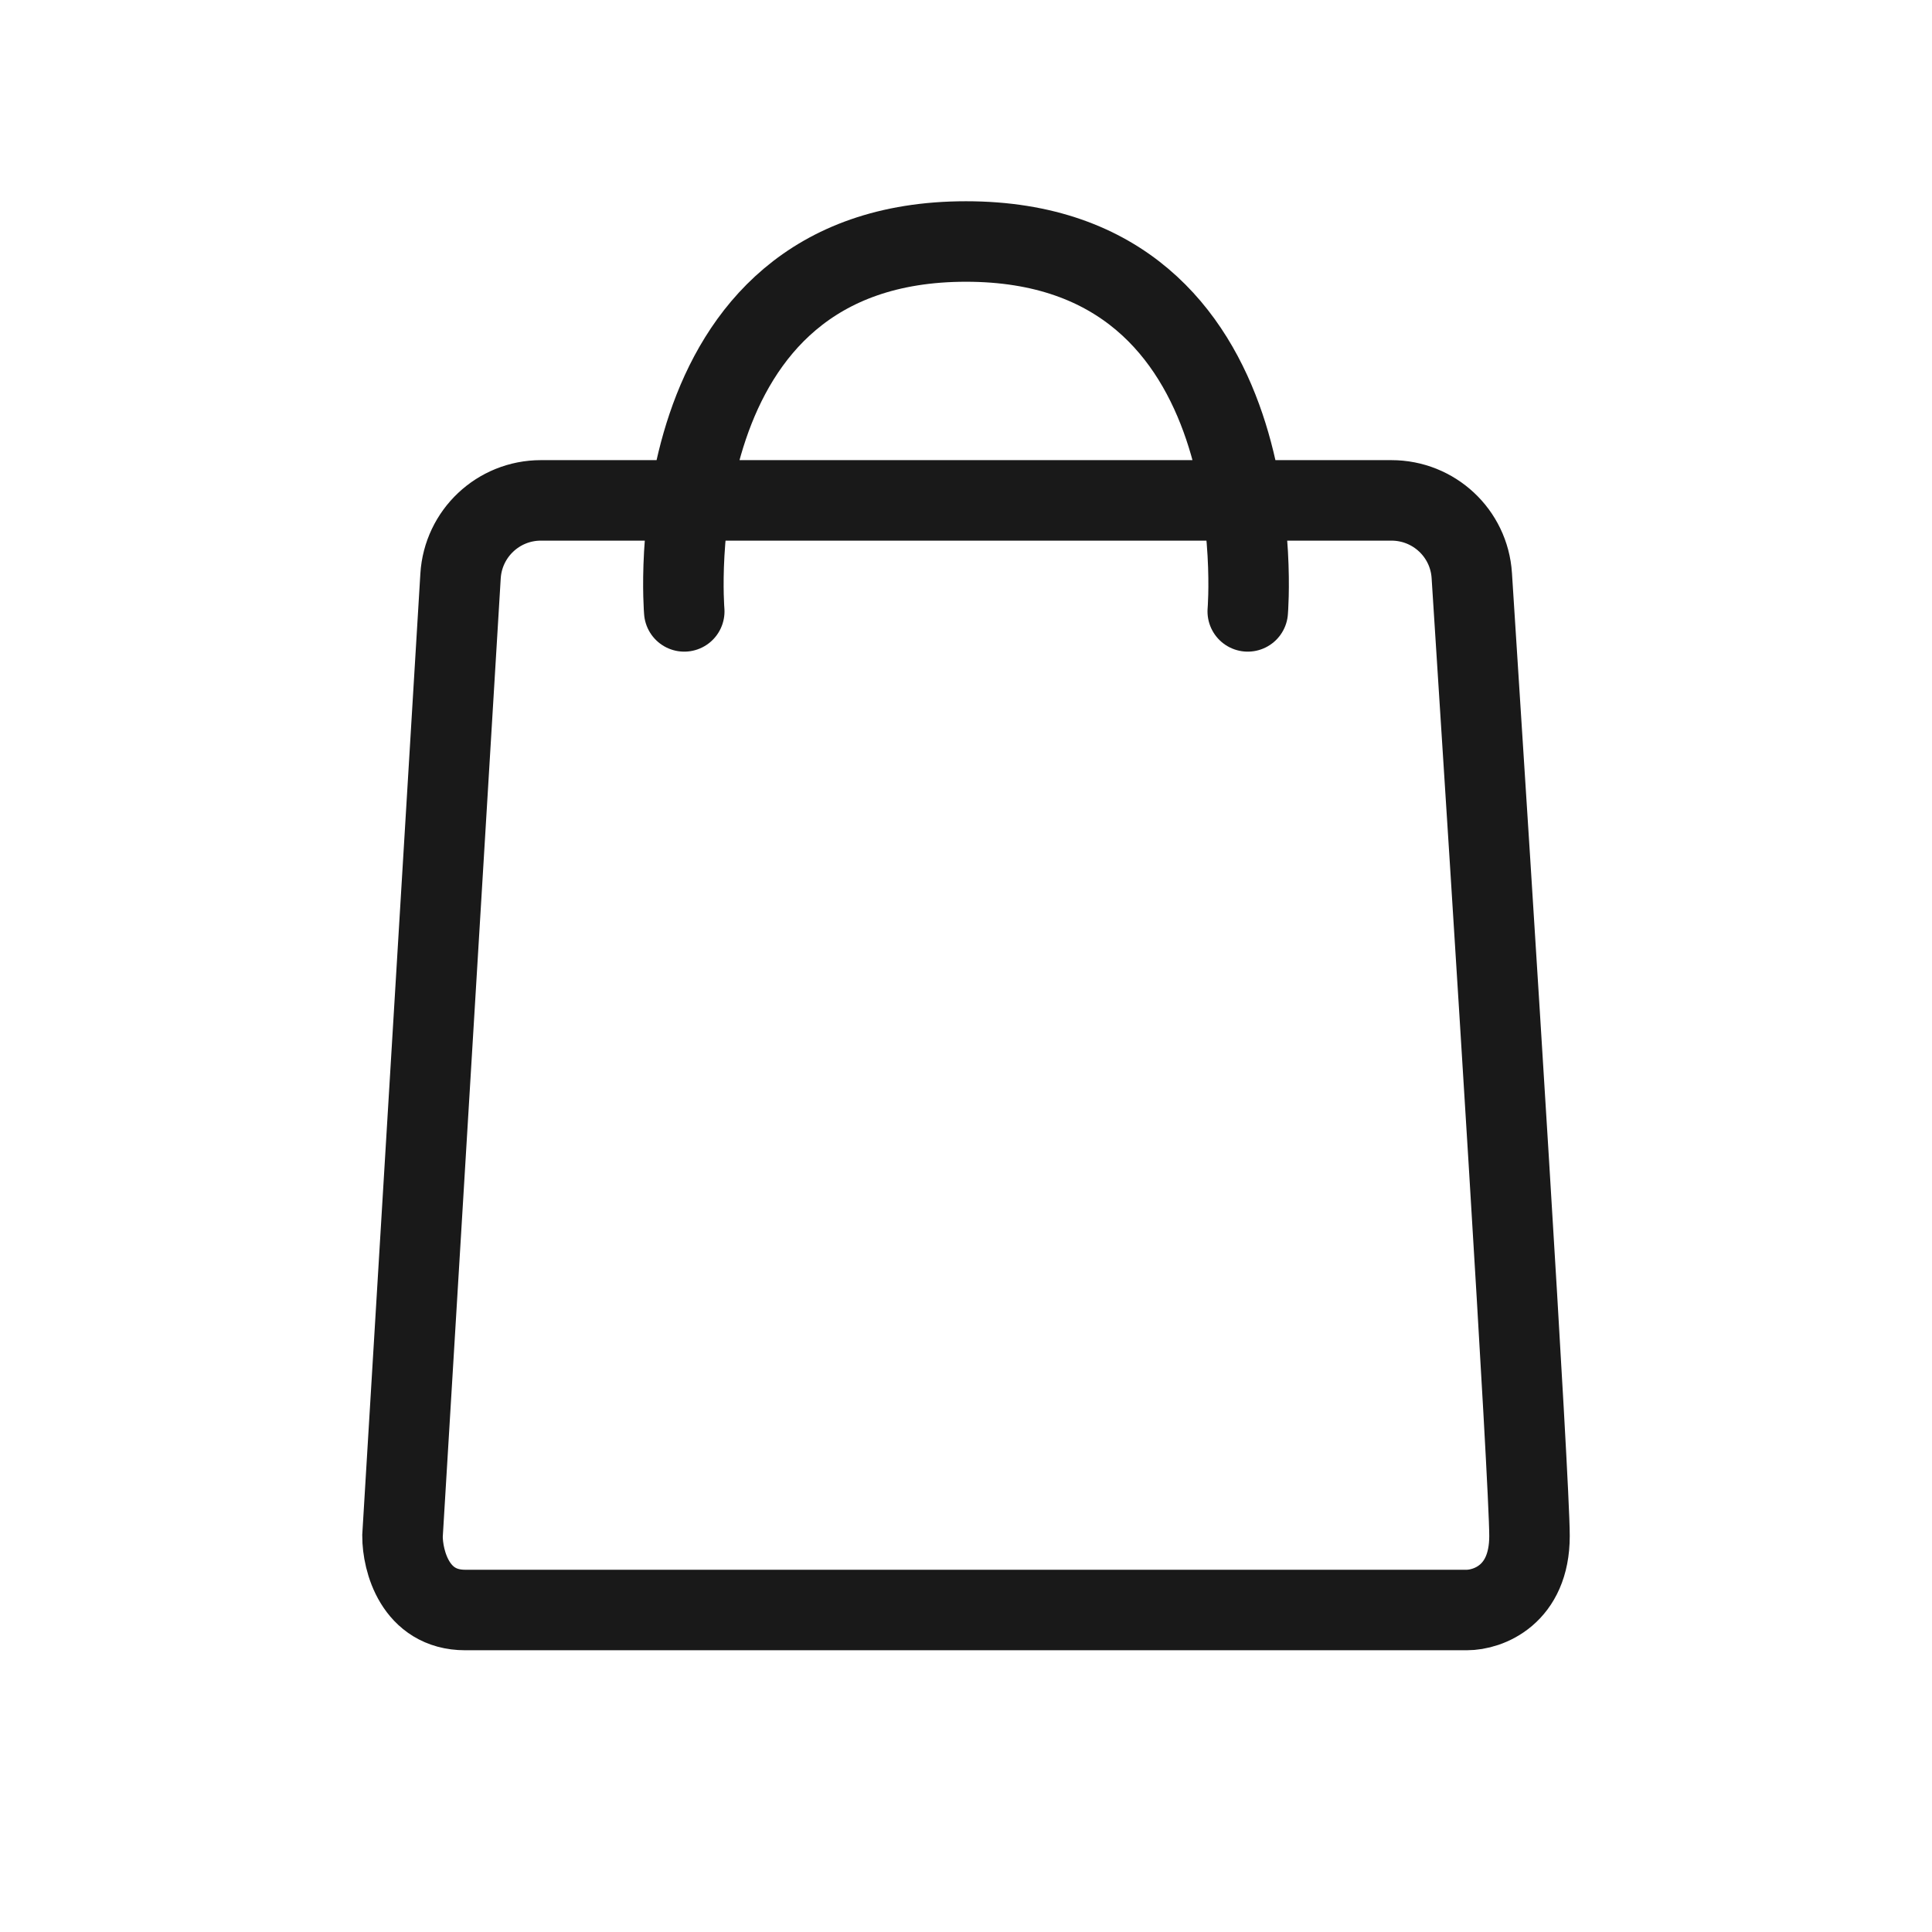
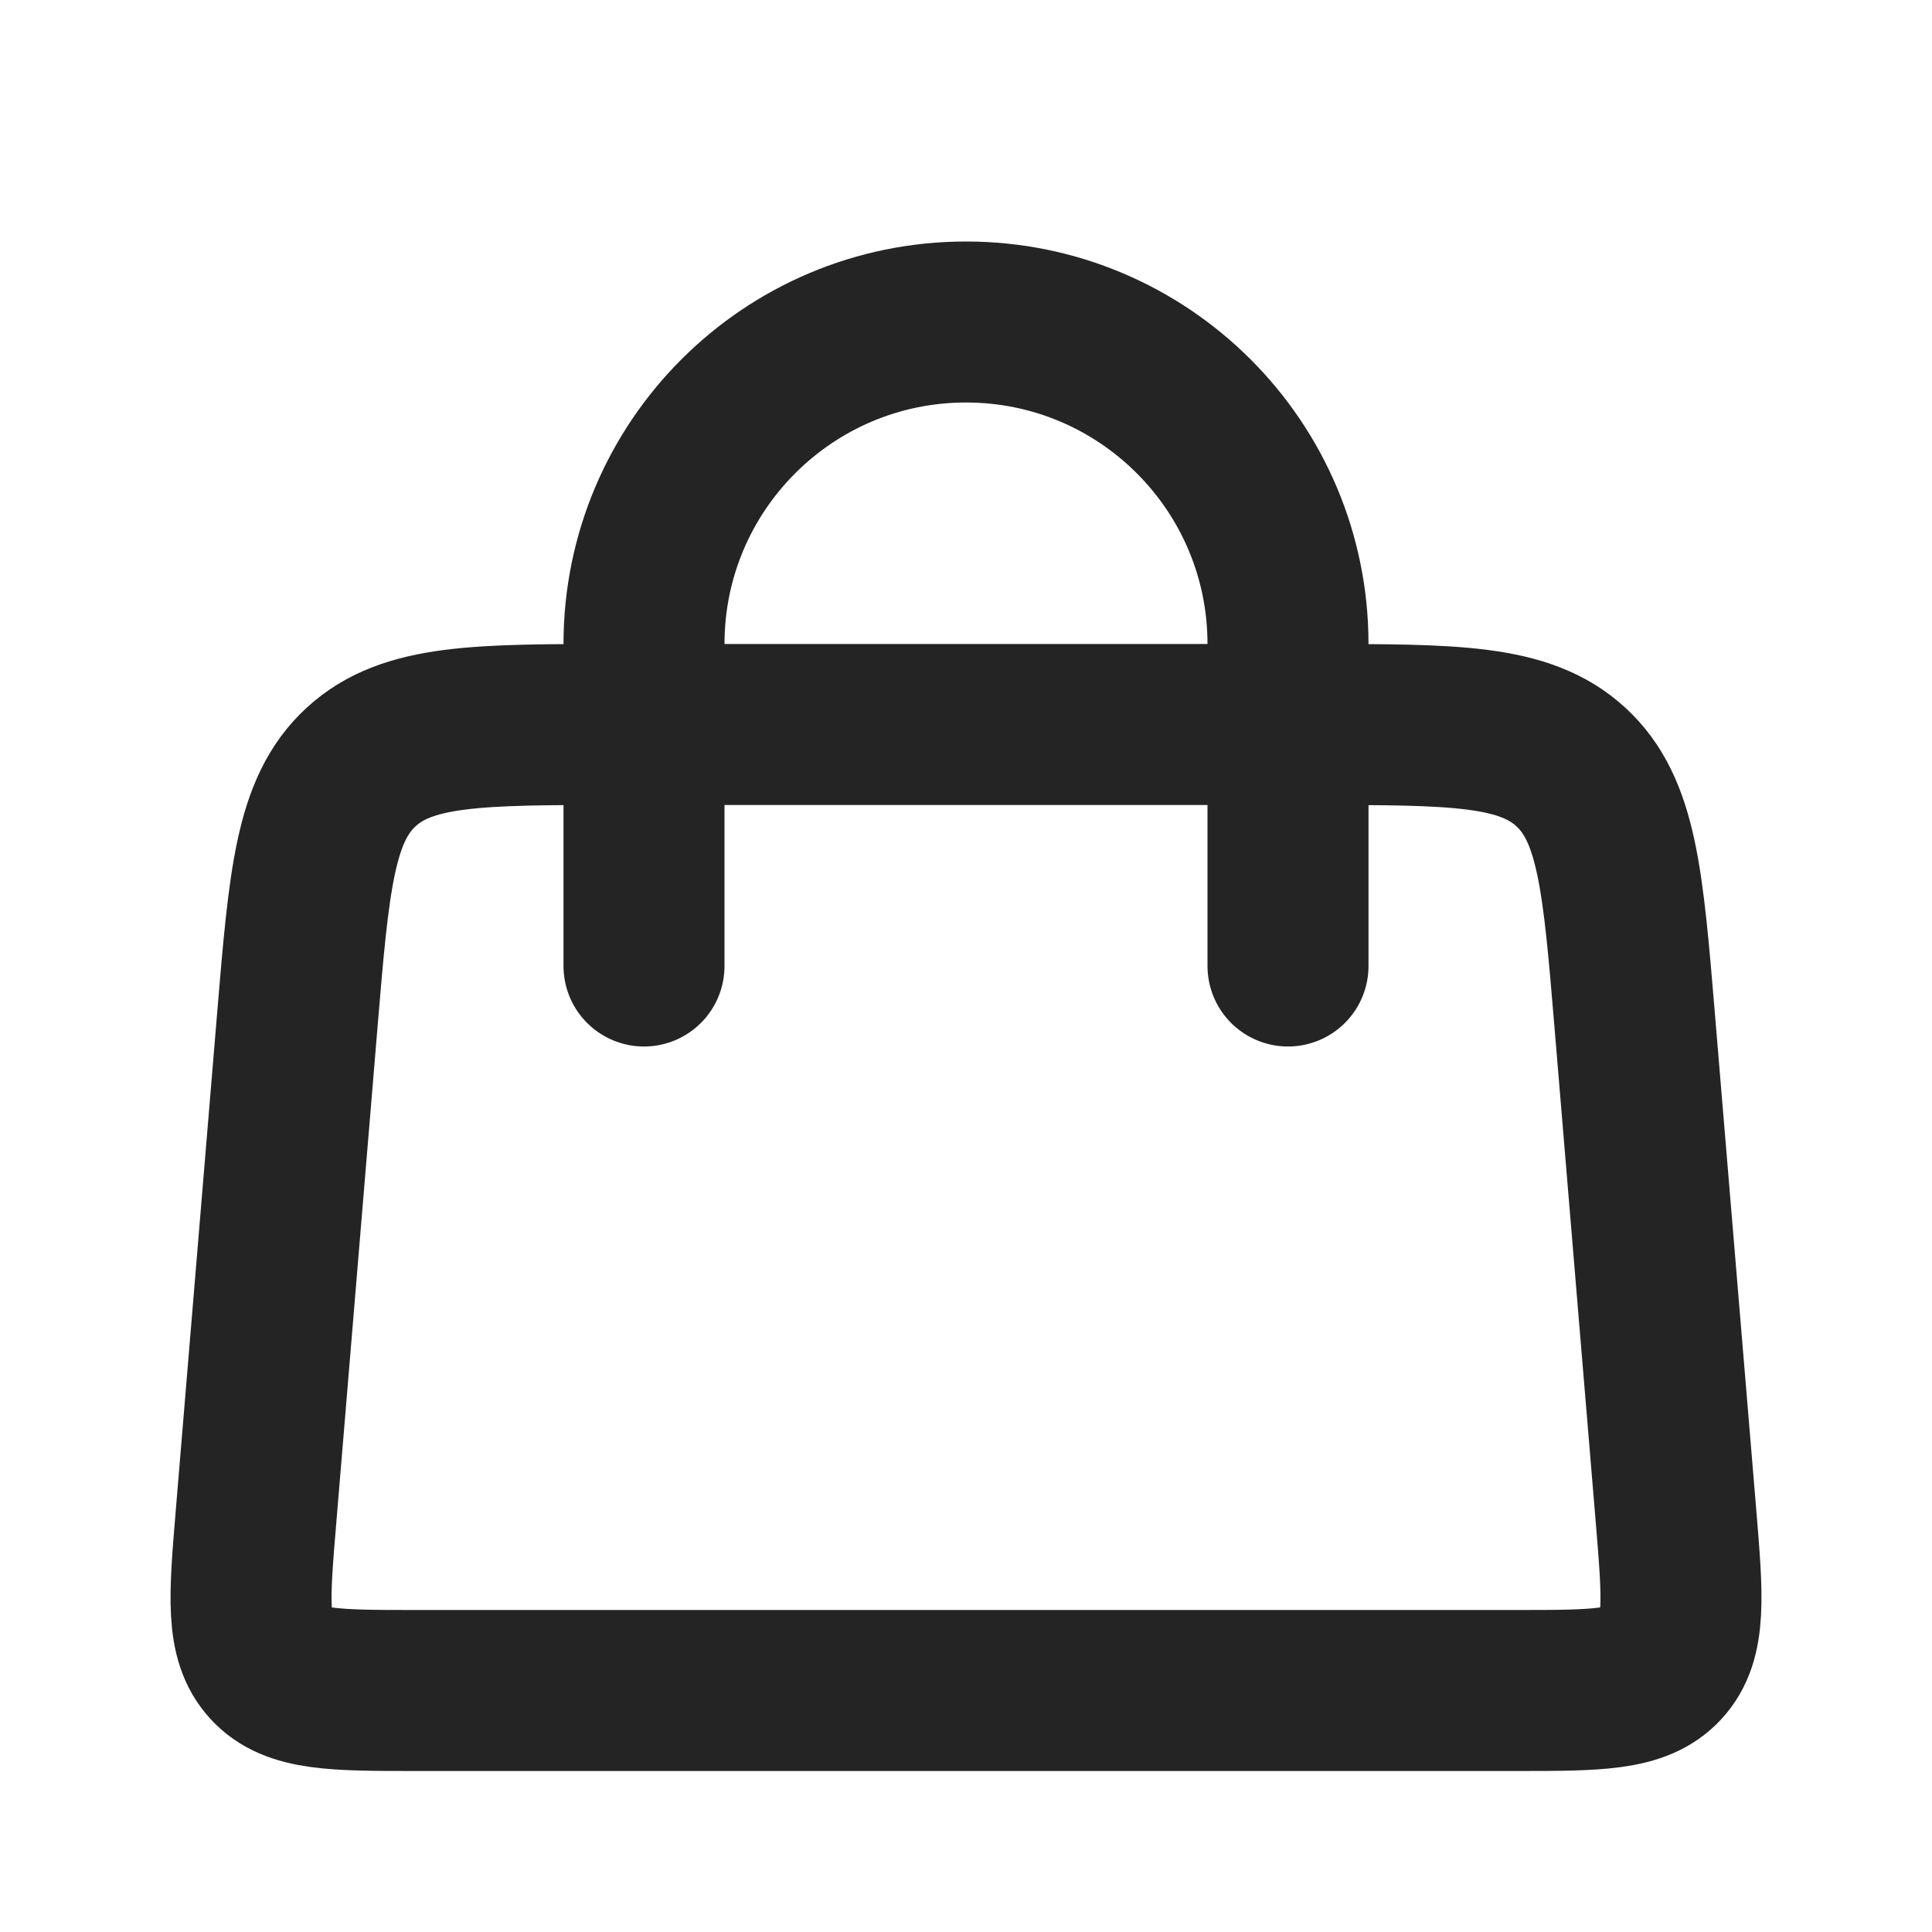
<svg xmlns="http://www.w3.org/2000/svg" width="24" height="24" viewBox="0 0 24 24" fill="none">
-   <path d="M8.5 7.595C8.5 7.595 8.111 3 12 3C15.889 3 15.5 7.595 15.5 7.595M5 19.081L5.721 7.156C5.753 6.628 6.19 6.216 6.719 6.216H17.285C17.812 6.216 18.249 6.623 18.283 7.149C18.554 11.347 19 18.399 19 19.081C19 19.816 18.482 20 18.222 20C14.333 20 6.4 20 5.778 20C5.156 20 5 19.387 5 19.081Z" stroke="rgb(25, 25, 25)" stroke-linecap="round" />
+   <path d="M8 12L8 8C8 5.791 9.791 4 12 4V4C14.209 4 16 5.791 16 8L16 12" stroke="#242424" stroke-width="2" stroke-linecap="round" />
+   <path d="M3.694 12.668C3.839 10.927 3.912 10.056 4.486 9.528C5.06 9 5.934 9 7.681 9H16.32C18.066 9 18.94 9 19.514 9.528C20.088 10.056 20.161 10.927 20.306 12.668L20.82 18.834C20.904 19.847 20.946 20.354 20.649 20.677C20.352 21 19.843 21 18.826 21H5.174C4.157 21 3.648 21 3.351 20.677C3.054 20.354 3.096 19.847 3.181 18.834L3.694 12.668Z" stroke="#242424" stroke-width="2" />
</svg>
